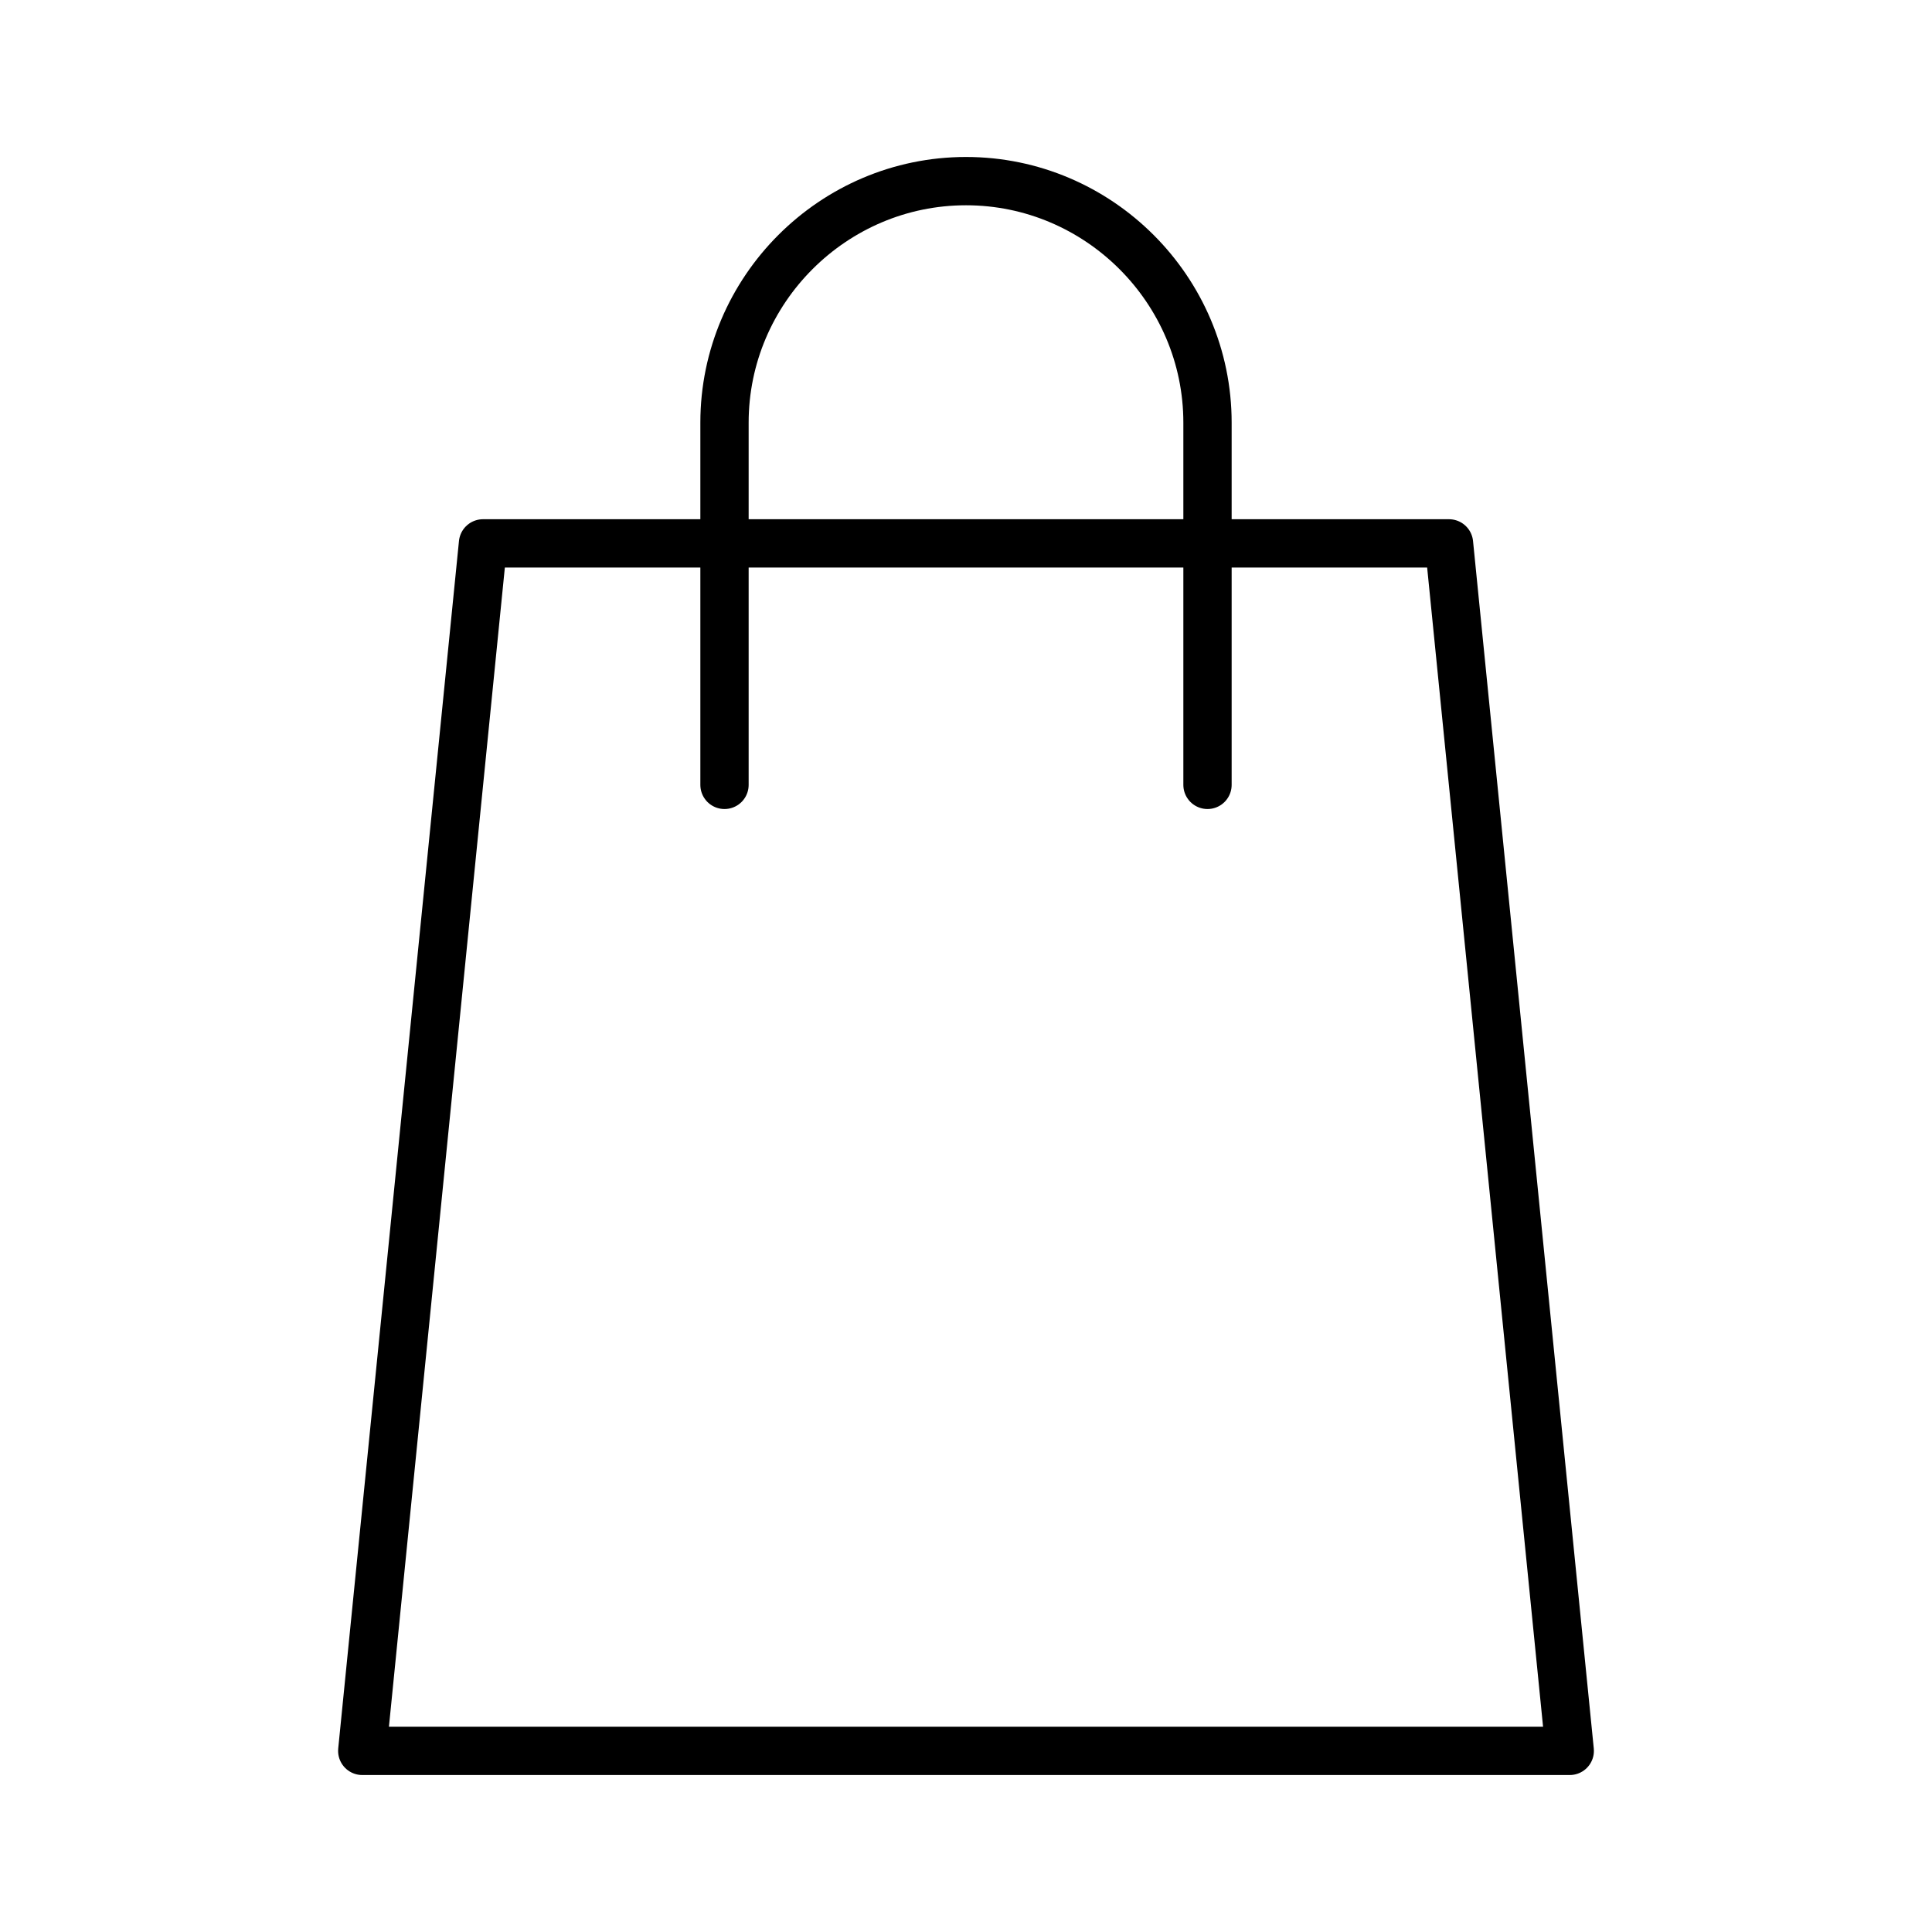
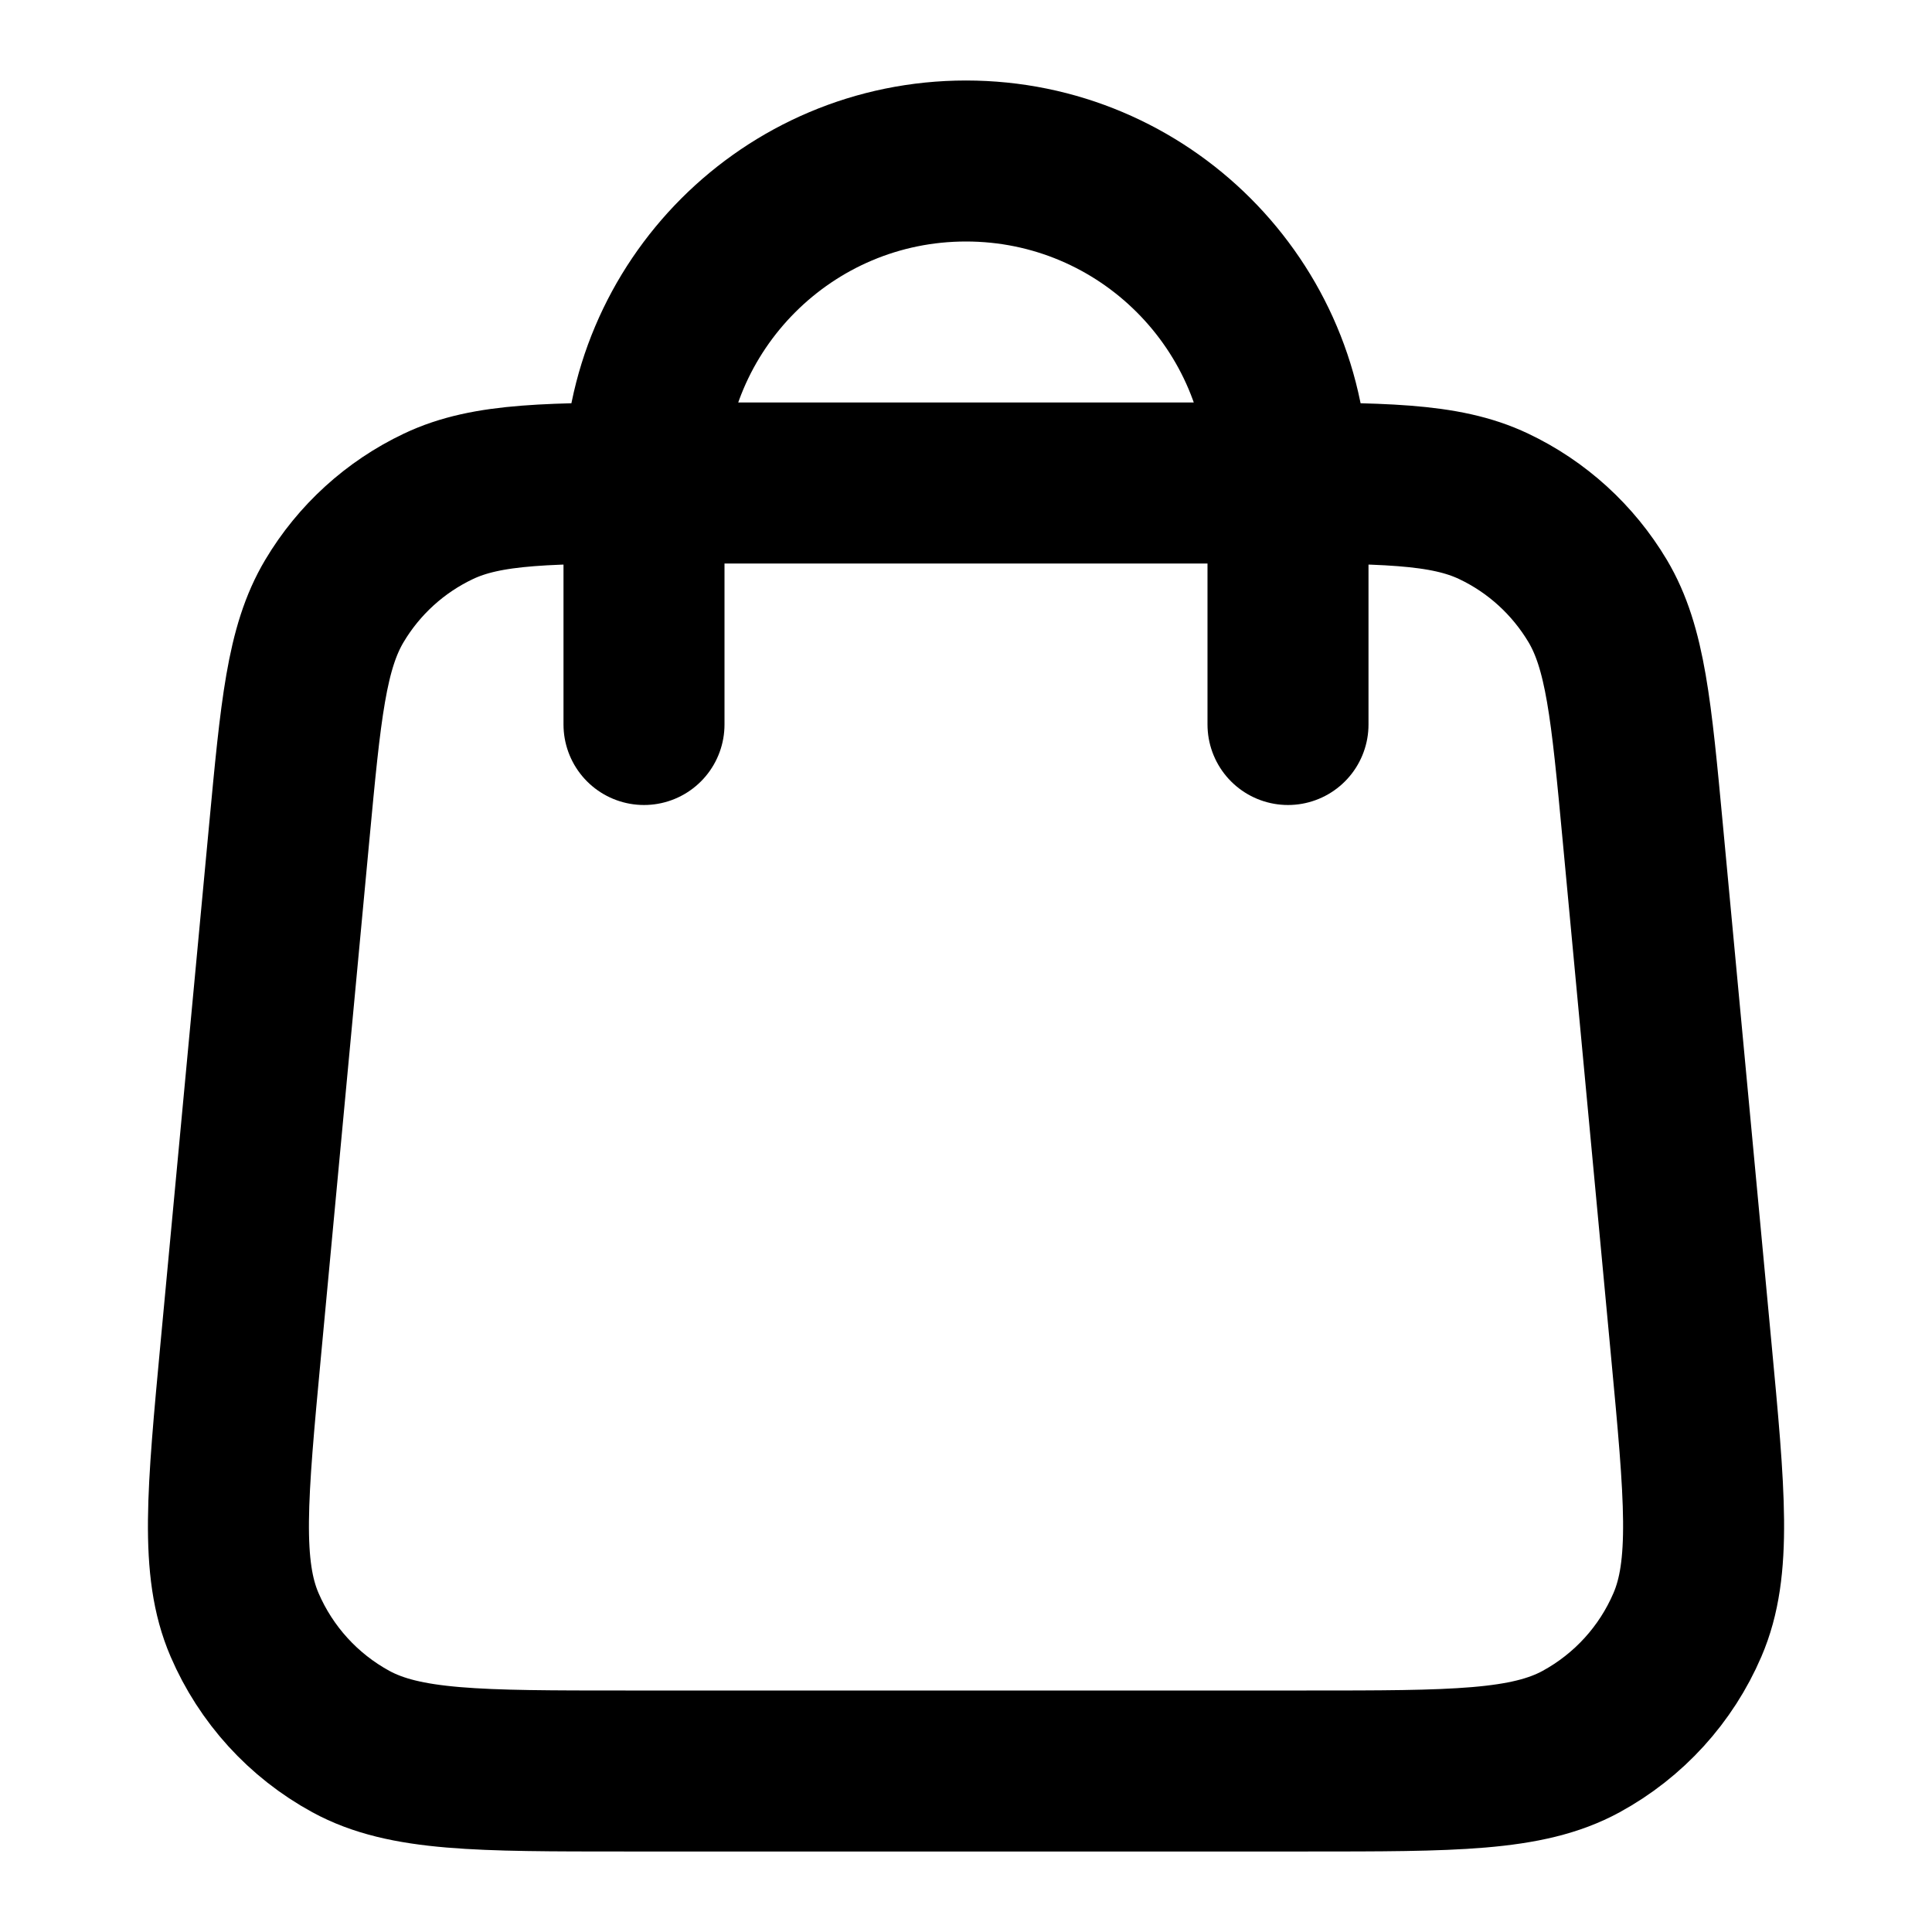
- <svg xmlns="http://www.w3.org/2000/svg" version="1.1" id="Icons" viewBox="0 0 32.00 32.00" xml:space="preserve" width="140px" height="140px" fill="#000000">
+ <svg xmlns="http://www.w3.org/2000/svg" width="140px" height="140px" viewBox="0 0 24 24" fill="none">
  <g id="SVGRepo_bgCarrier" stroke-width="0" />
  <g id="SVGRepo_tracerCarrier" stroke-linecap="round" stroke-linejoin="round" />
  <g id="SVGRepo_iconCarrier">
-     <style type="text/css"> .st0{fill:none;stroke:#000000;stroke-width:0.8;stroke-linecap:round;stroke-linejoin:round;stroke-miterlimit:10;} .st1{fill:none;stroke:#000000;stroke-width:0.8;stroke-linecap:round;stroke-linejoin:round;stroke-miterlimit:10;stroke-dasharray:3;} .st2{fill:none;stroke:#000000;stroke-width:0.8;stroke-linejoin:round;stroke-miterlimit:10;} .st3{fill:none;} </style>
-     <polygon class="st0" points="26,29 6,29 8,9 24,9 " />
-     <path class="st0" d="M12,13V7c0-2.2,1.8-4,4-4h0c2.2,0,4,1.8,4,4v6" />
-     <rect x="-504" y="-72" class="st3" width="536" height="680" />
+     <path d="M16 9V6C16 3.791 14.21 2 12 2C9.791 2 8 3.791 8 6V9M3.592 10.352L2.992 16.752C2.822 18.572 2.736 19.482 3.038 20.184C3.304 20.802 3.768 21.312 4.358 21.634C5.03 22 5.944 22 7.771 22H16.229C18.057 22 18.971 22 19.642 21.634C20.232 21.312 20.697 20.802 20.962 20.184C21.264 19.482 21.179 18.572 21.008 16.752L20.408 10.352C20.264 8.815 20.192 8.047 19.847 7.466C19.542 6.955 19.093 6.545 18.555 6.29C17.944 6 17.173 6 15.629 6L8.371 6C6.828 6 6.056 6 5.446 6.29C4.908 6.545 4.458 6.955 4.154 7.466C3.808 8.047 3.736 8.815 3.592 10.352Z" stroke="#000000" stroke-width="2" stroke-linecap="round" stroke-linejoin="round" />
  </g>
</svg>
